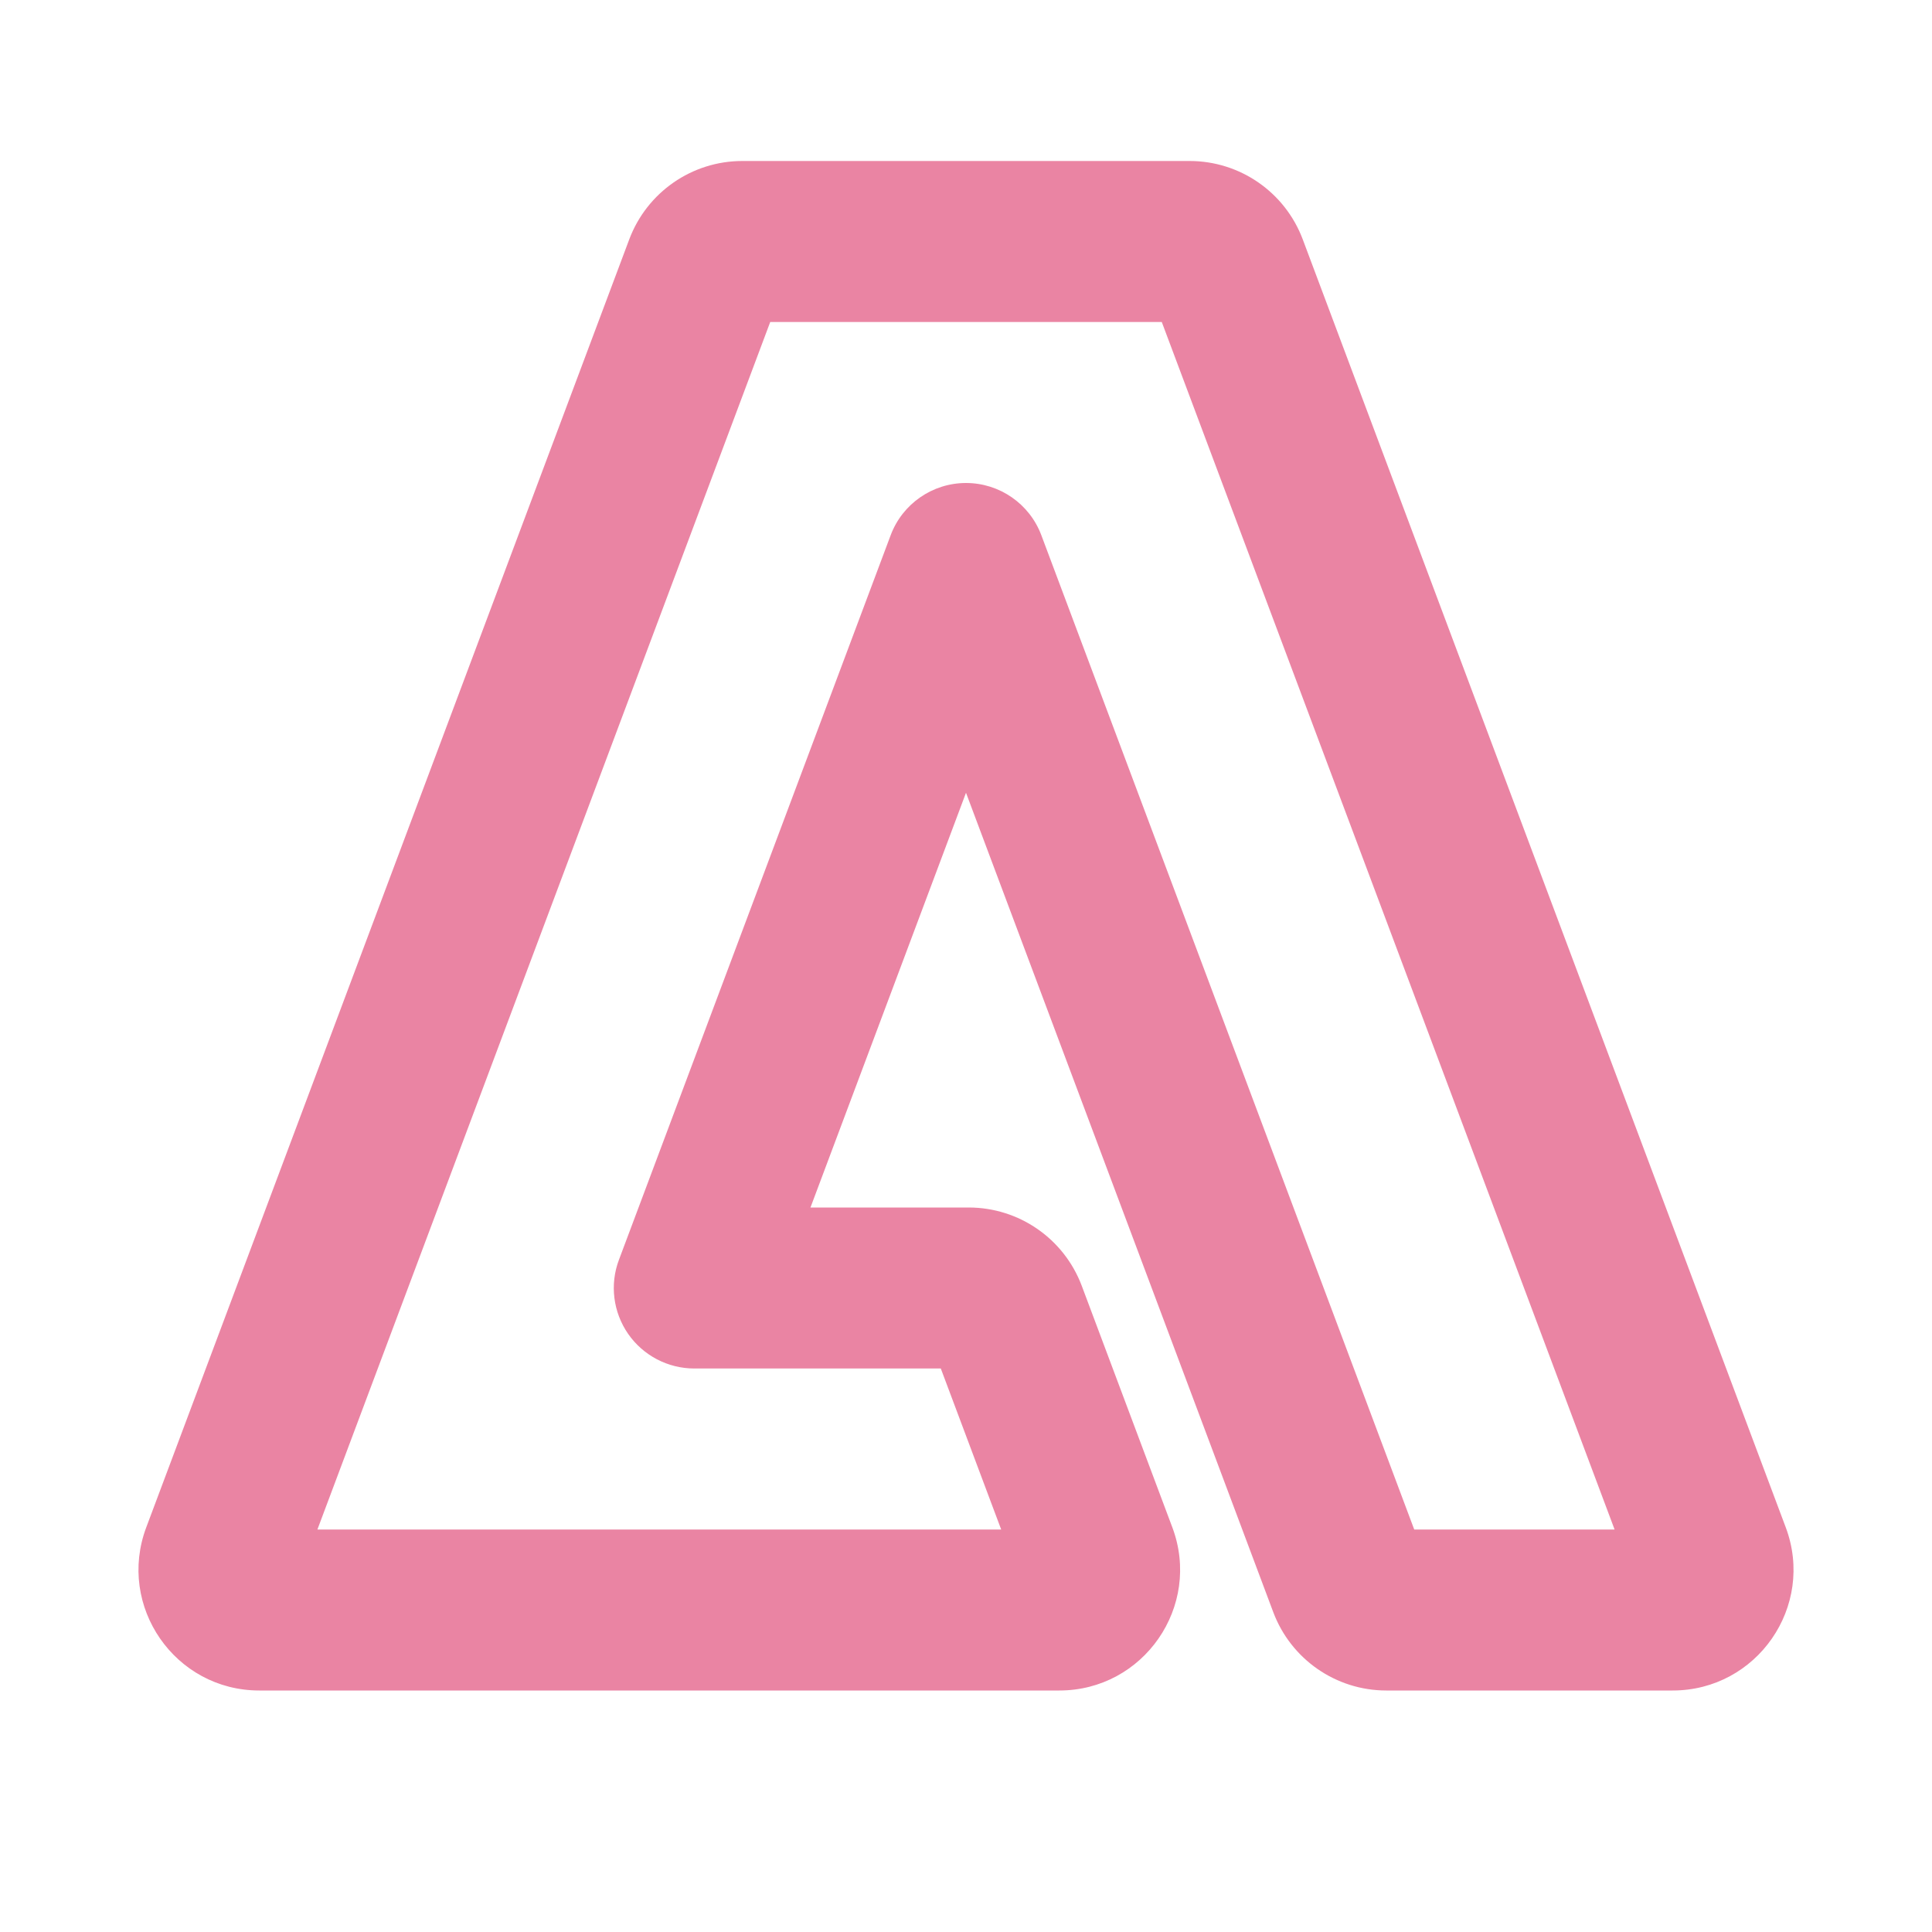
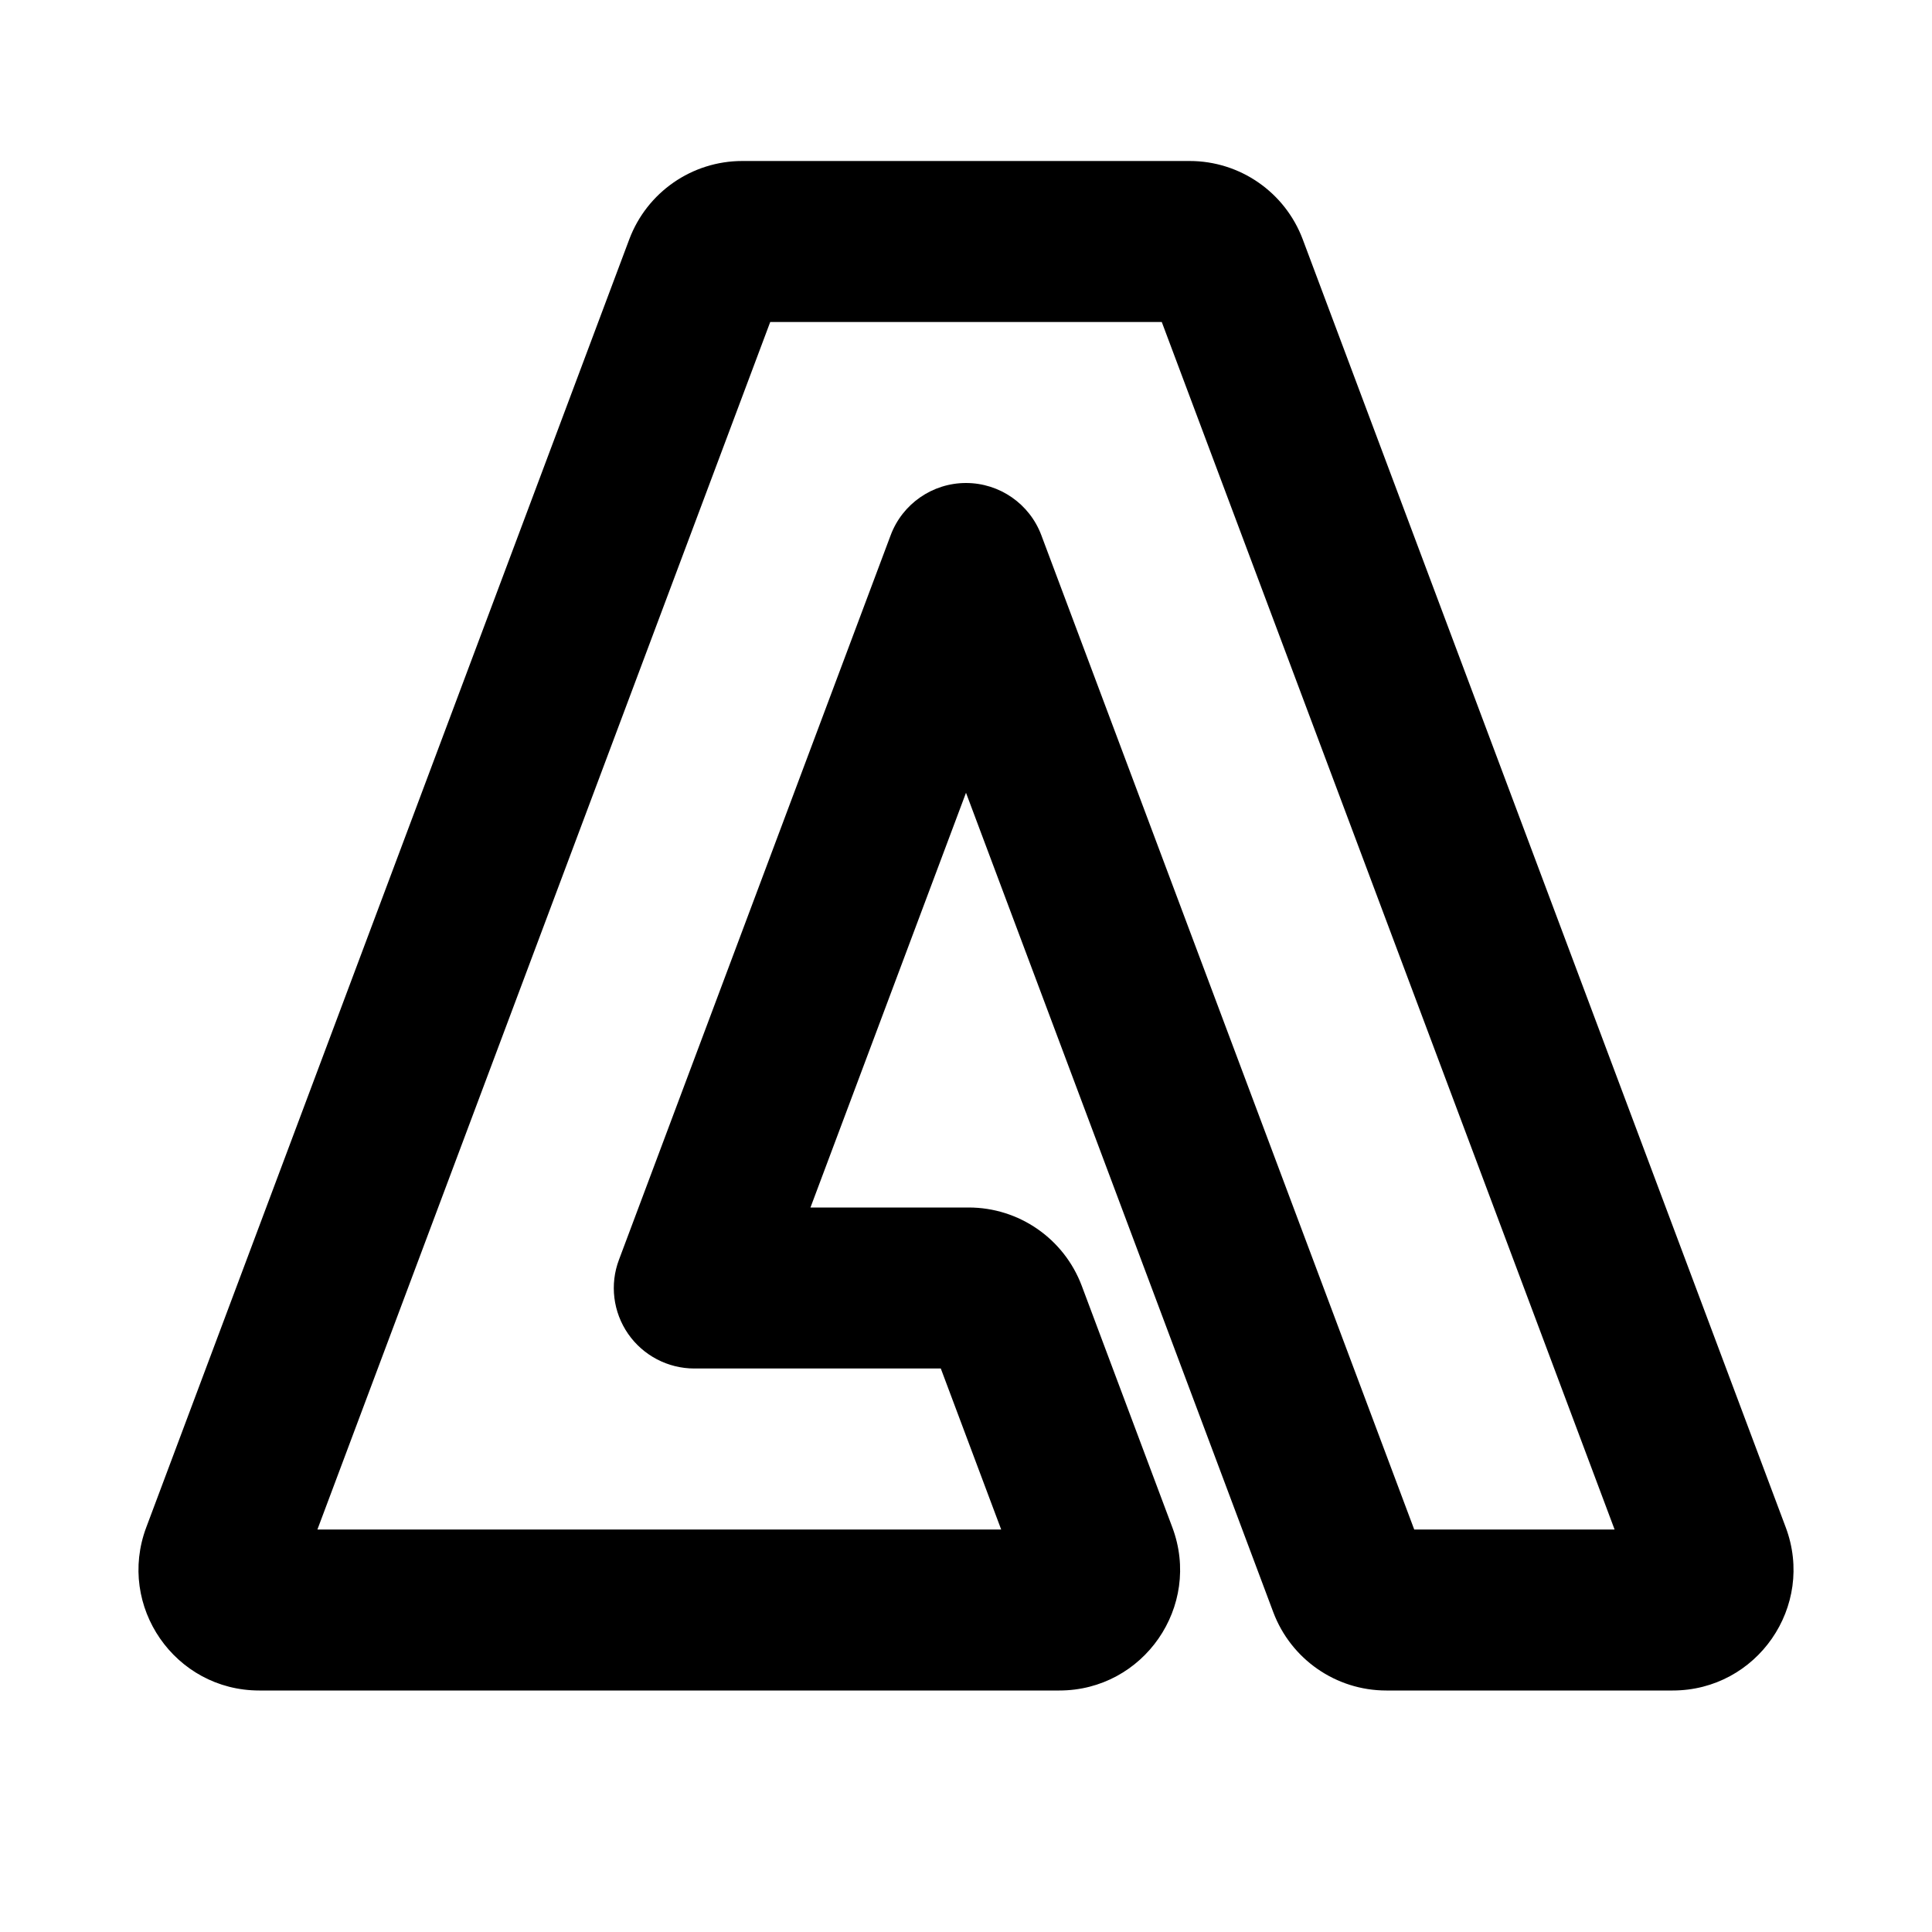
- <svg xmlns="http://www.w3.org/2000/svg" width="64px" height="64px" viewBox="0 0 24 24" fill="">
+ <svg xmlns="http://www.w3.org/2000/svg" width="64px" height="64px" viewBox="0 0 24 24" fill="currentColor">
  <g id="SVGRepo_bgCarrier" stroke-width="0" />
  <g id="SVGRepo_tracerCarrier" stroke-linecap="round" stroke-linejoin="round" />
  <g id="SVGRepo_iconCarrier">
-     <path fill-rule="evenodd" clip-rule="evenodd" d="M7.817 2.973C8.037 2.388 8.596 2 9.221 2H14.778C15.404 2 15.963 2.388 16.183 2.973L22.183 18.973C22.551 19.954 21.826 21 20.778 21H17.221C16.596 21 16.037 20.612 15.817 20.027L12 9.848L10.068 15H12.033C12.659 15 13.218 15.388 13.438 15.973L14.563 18.973C14.931 19.954 14.206 21 13.159 21H3.221C2.174 21 1.449 19.954 1.817 18.973L7.817 2.973ZM9.568 4L3.943 19H12.437L11.687 17H8.625C8.297 17 7.99 16.839 7.803 16.57C7.616 16.3 7.573 15.956 7.689 15.649L11.064 6.649C11.21 6.259 11.583 6 12 6C12.417 6 12.79 6.259 12.936 6.649L17.568 19H20.057L14.432 4H9.568Z" fill="#ea84a3" />
+     <path fill-rule="evenodd" clip-rule="evenodd" d="M7.817 2.973C8.037 2.388 8.596 2 9.221 2H14.778C15.404 2 15.963 2.388 16.183 2.973L22.183 18.973C22.551 19.954 21.826 21 20.778 21H17.221C16.596 21 16.037 20.612 15.817 20.027L12 9.848L10.068 15H12.033C12.659 15 13.218 15.388 13.438 15.973L14.563 18.973C14.931 19.954 14.206 21 13.159 21H3.221C2.174 21 1.449 19.954 1.817 18.973L7.817 2.973ZM9.568 4L3.943 19H12.437L11.687 17H8.625C8.297 17 7.99 16.839 7.803 16.57C7.616 16.3 7.573 15.956 7.689 15.649L11.064 6.649C11.21 6.259 11.583 6 12 6C12.417 6 12.79 6.259 12.936 6.649L17.568 19H20.057L14.432 4H9.568Z" fill="currentColor" />
  </g>
</svg>
